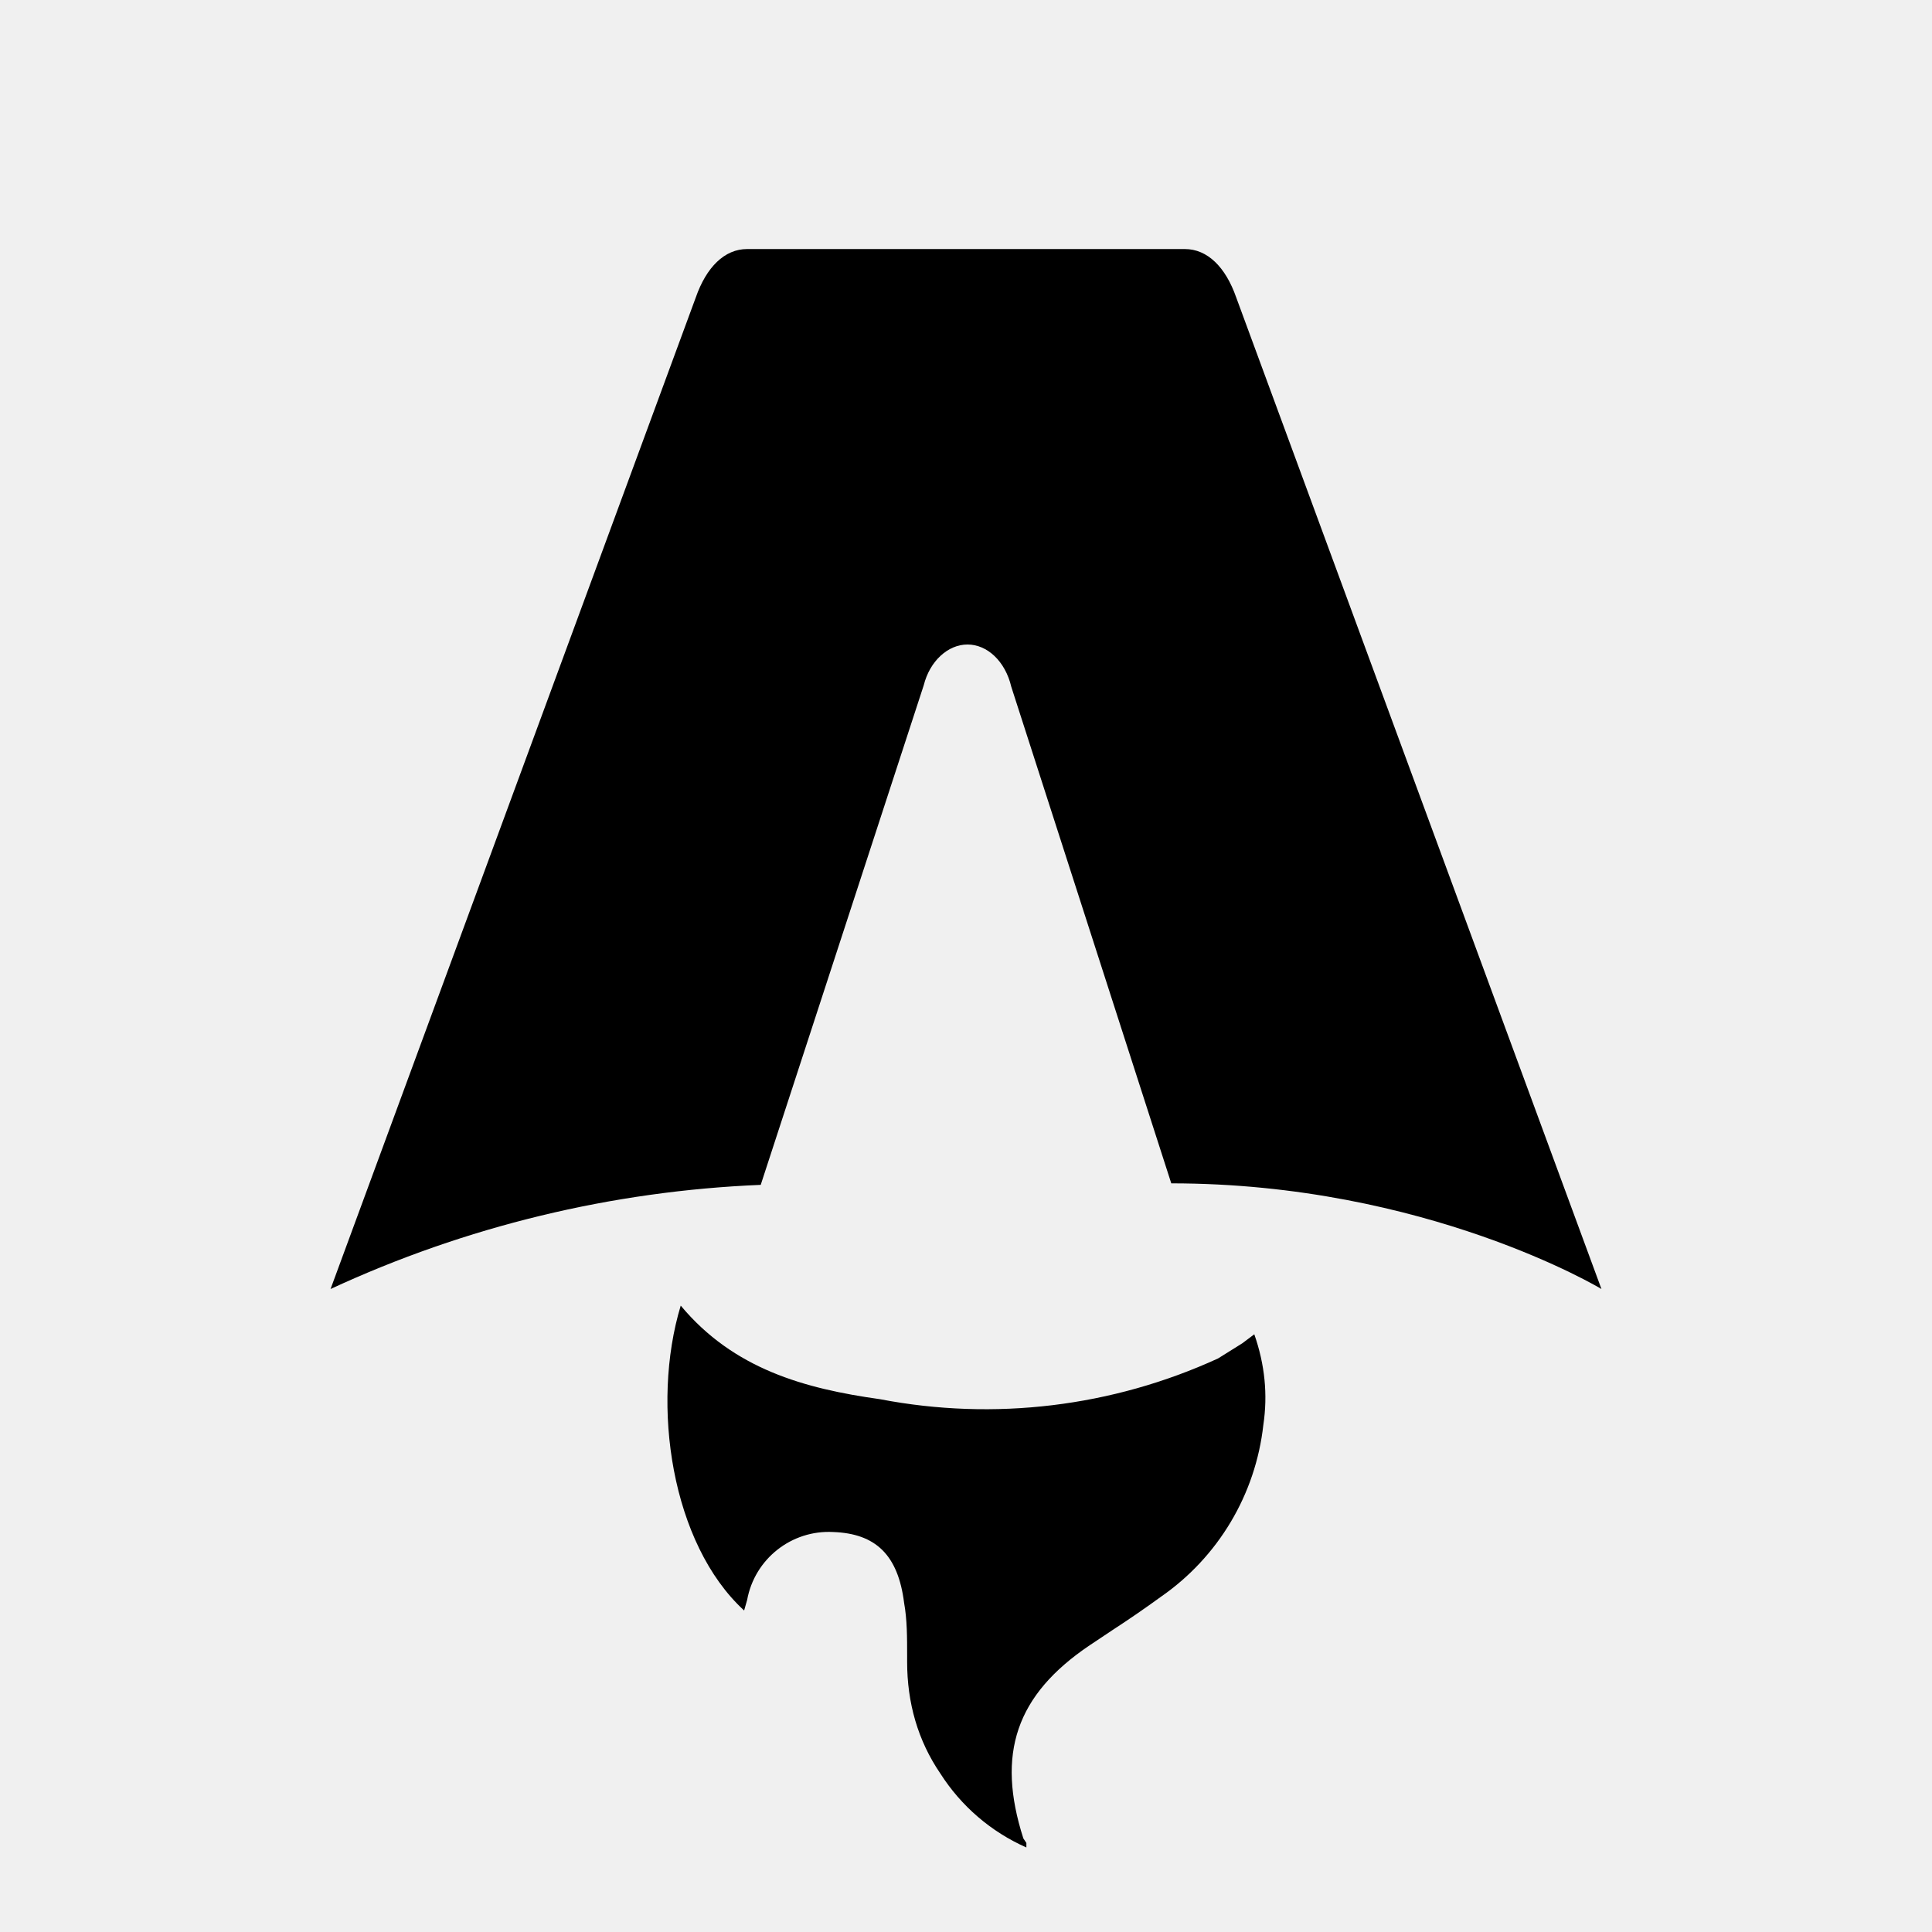
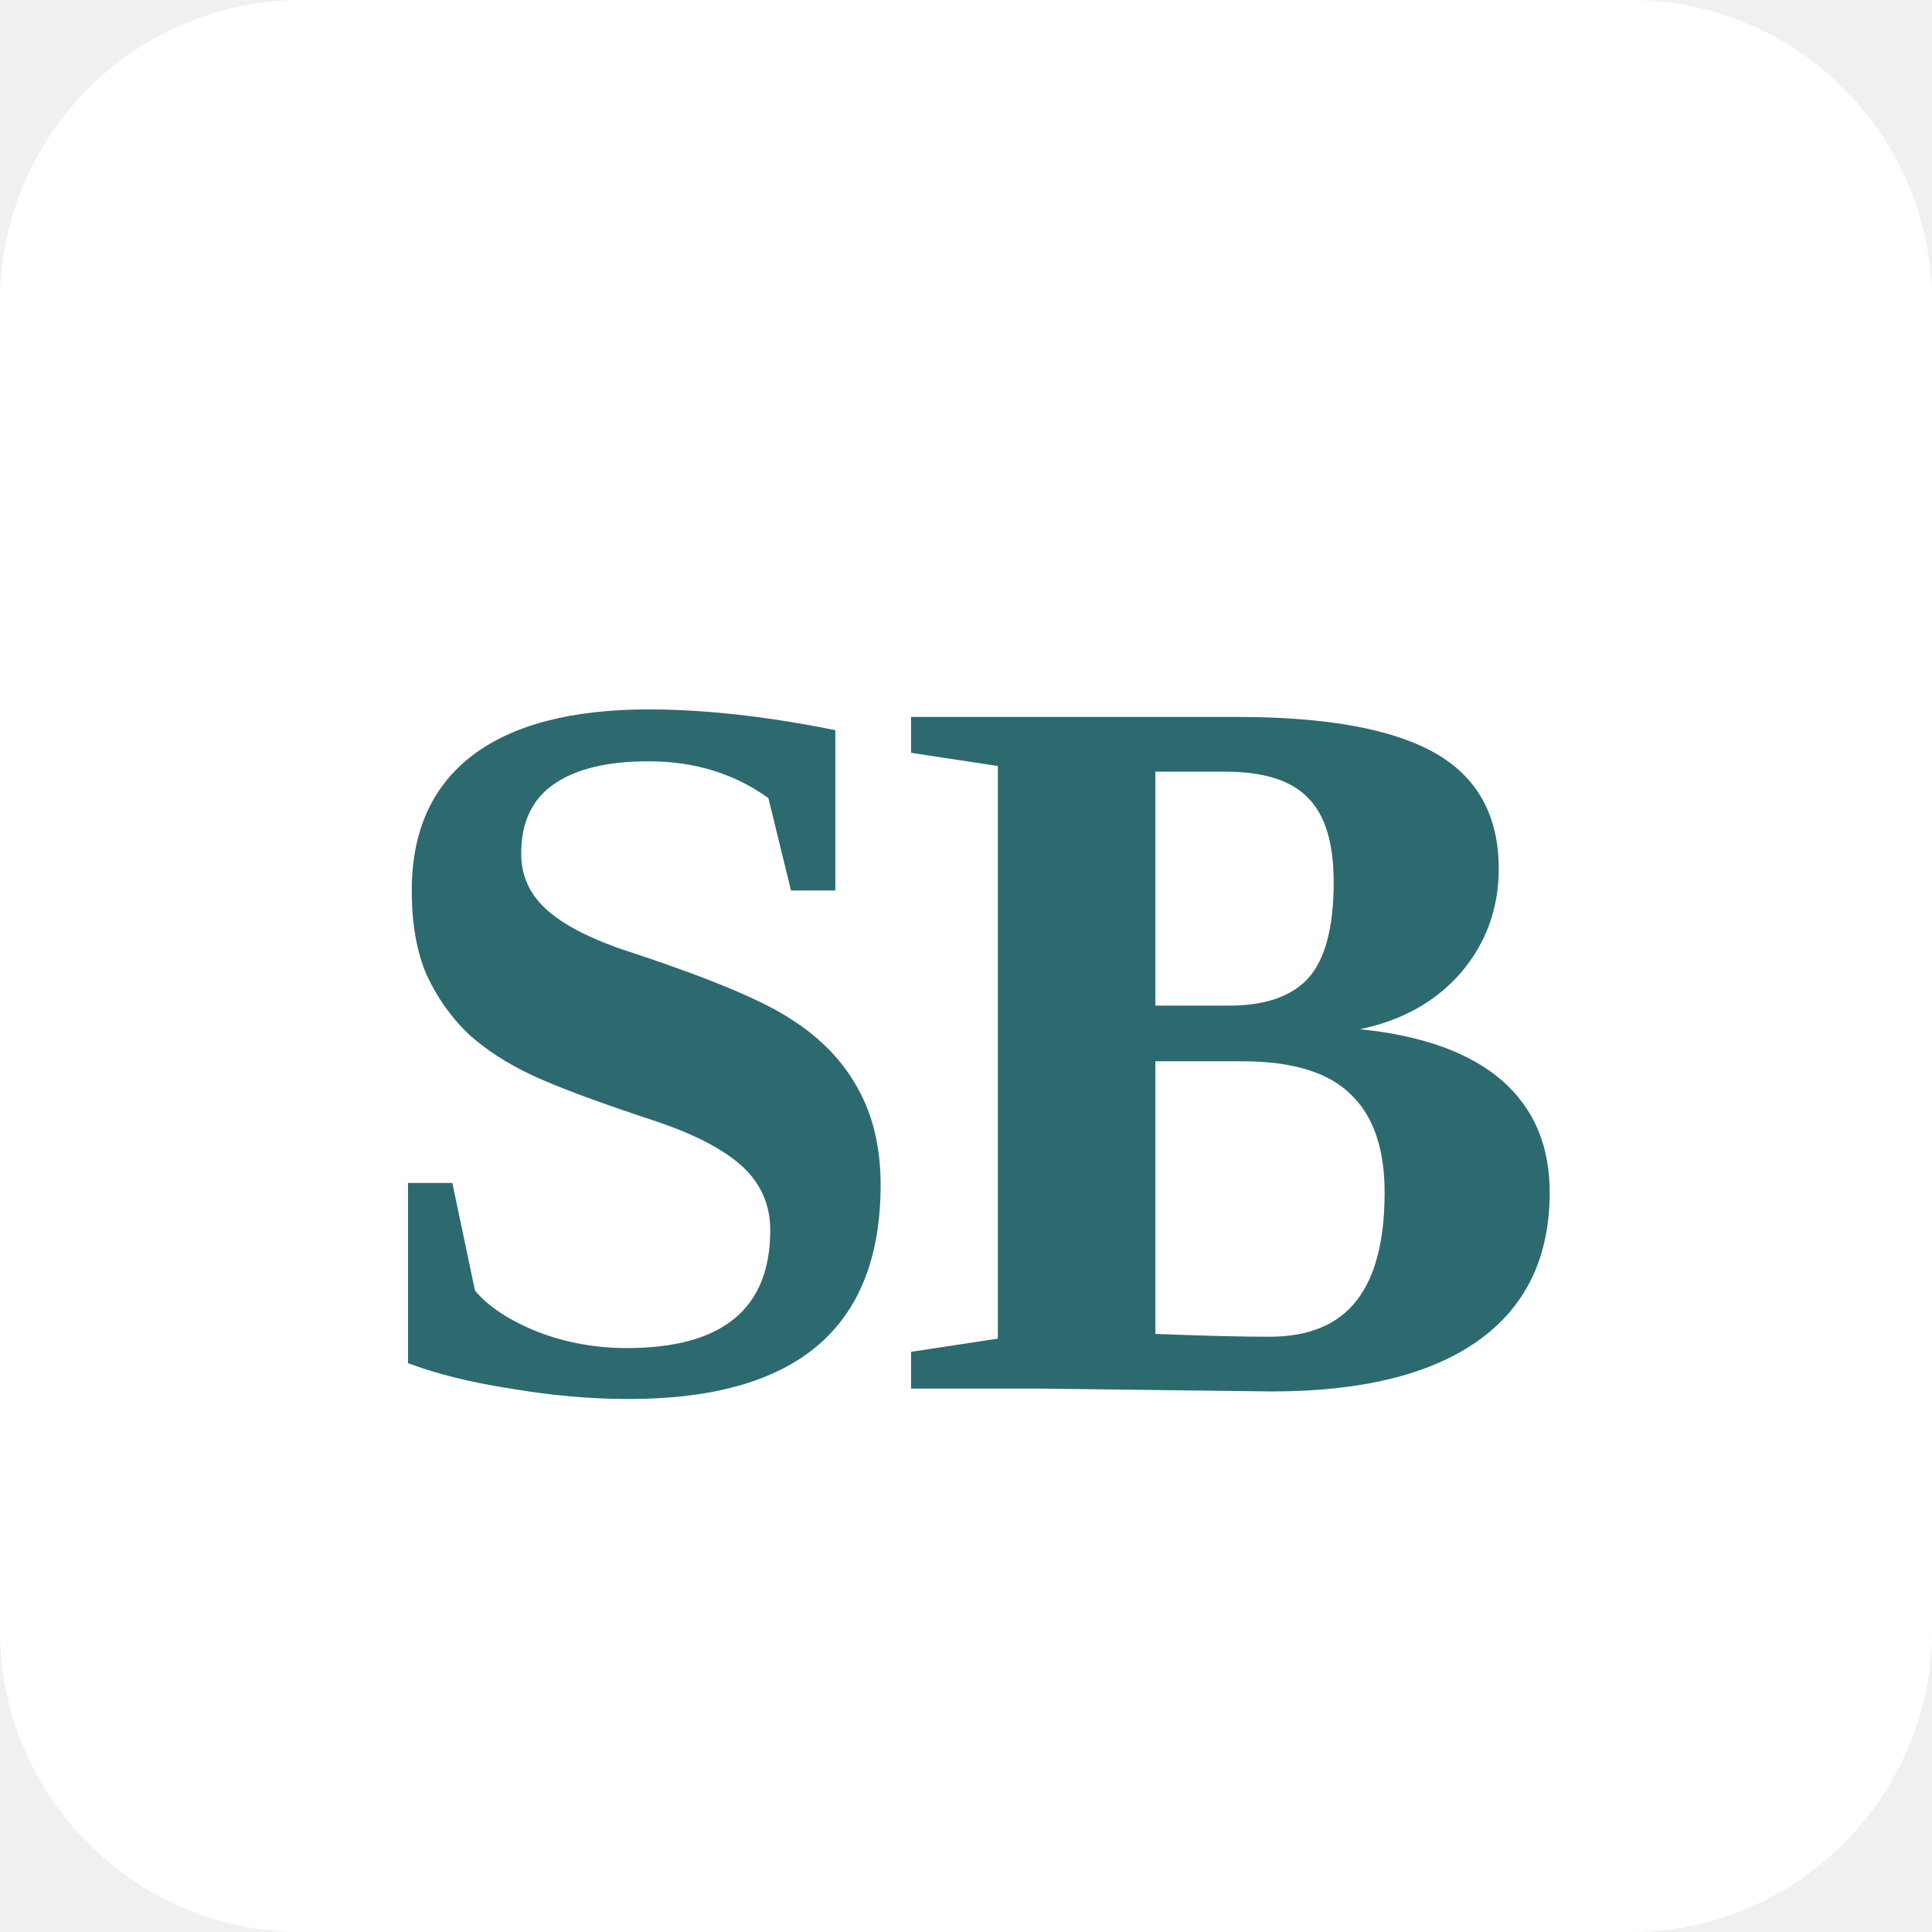
- <svg xmlns="http://www.w3.org/2000/svg" fill="none" viewBox="0 0 128 128">
-   <path d="M50.4 78.5a75.1 75.1 0 0 0-28.5 6.9l24.2-65.7c.7-2 1.9-3.2 3.4-3.2h29c1.5 0 2.7 1.2 3.4 3.2l24.2 65.7s-11.6-7-28.5-7L67 45.5c-.4-1.7-1.6-2.8-2.9-2.8-1.3 0-2.5 1.1-2.9 2.7L50.4 78.5Zm-1.1 28.2Zm-4.2-20.2c-2 6.6-.6 15.8 4.2 20.2a17.5 17.5 0 0 1 .2-.7 5.5 5.5 0 0 1 5.7-4.5c2.8.1 4.3 1.5 4.7 4.7.2 1.1.2 2.3.2 3.5v.4c0 2.7.7 5.2 2.2 7.4a13 13 0 0 0 5.7 4.9v-.3l-.2-.3c-1.8-5.6-.5-9.5 4.4-12.8l1.5-1a73 73 0 0 0 3.2-2.2 16 16 0 0 0 6.8-11.4c.3-2 .1-4-.6-6l-.8.6-1.6 1a37 37 0 0 1-22.4 2.7c-5-.7-9.7-2-13.2-6.2Z" />
-   <style>
-         path { fill: #000; }
-         @media (prefers-color-scheme: dark) {
-             path { fill: #FFF; }
-         }
-     </style>
+ <svg xmlns="http://www.w3.org/2000/svg" viewBox="0 0 32 32" width="32" height="32">
+   <rect width="32" height="32" rx="5" fill="#FFFFFF" />
+   <text x="16" y="23" text-anchor="middle" font-family="Georgia, 'Times New Roman', serif" font-weight="600" font-size="17" fill="#2D6A6F" letter-spacing="-0.5">SB</text>
</svg>
